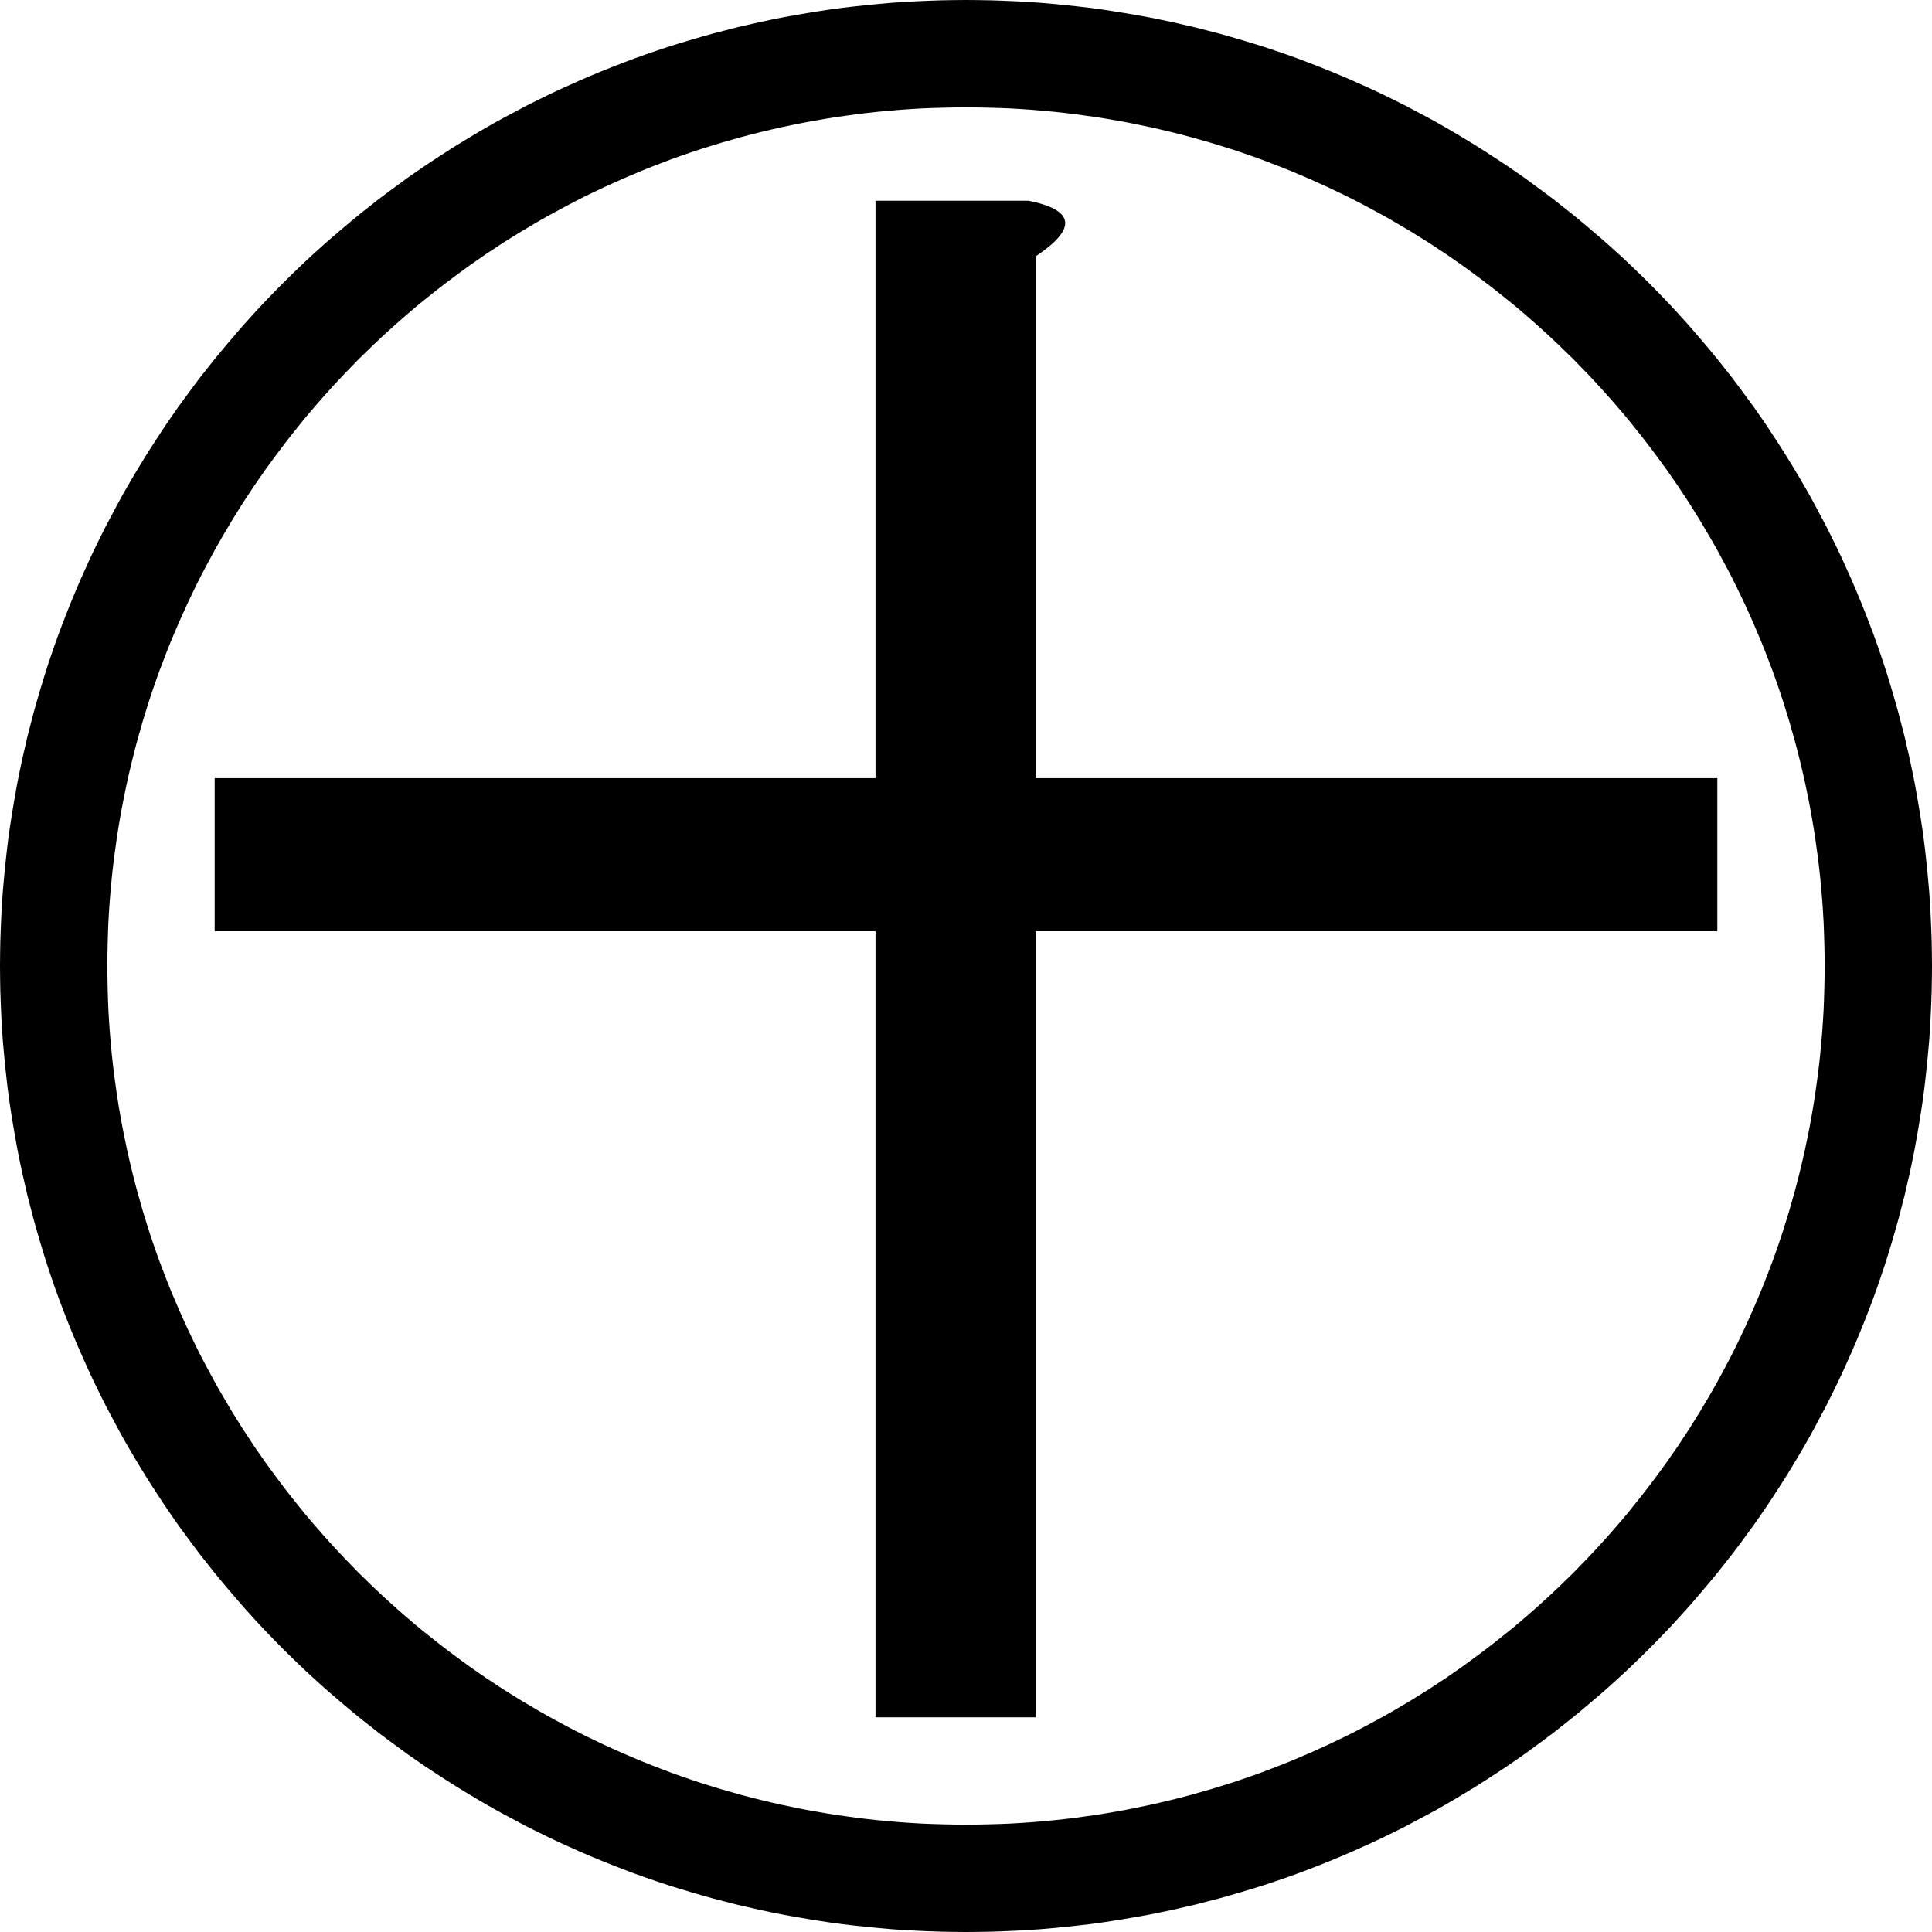
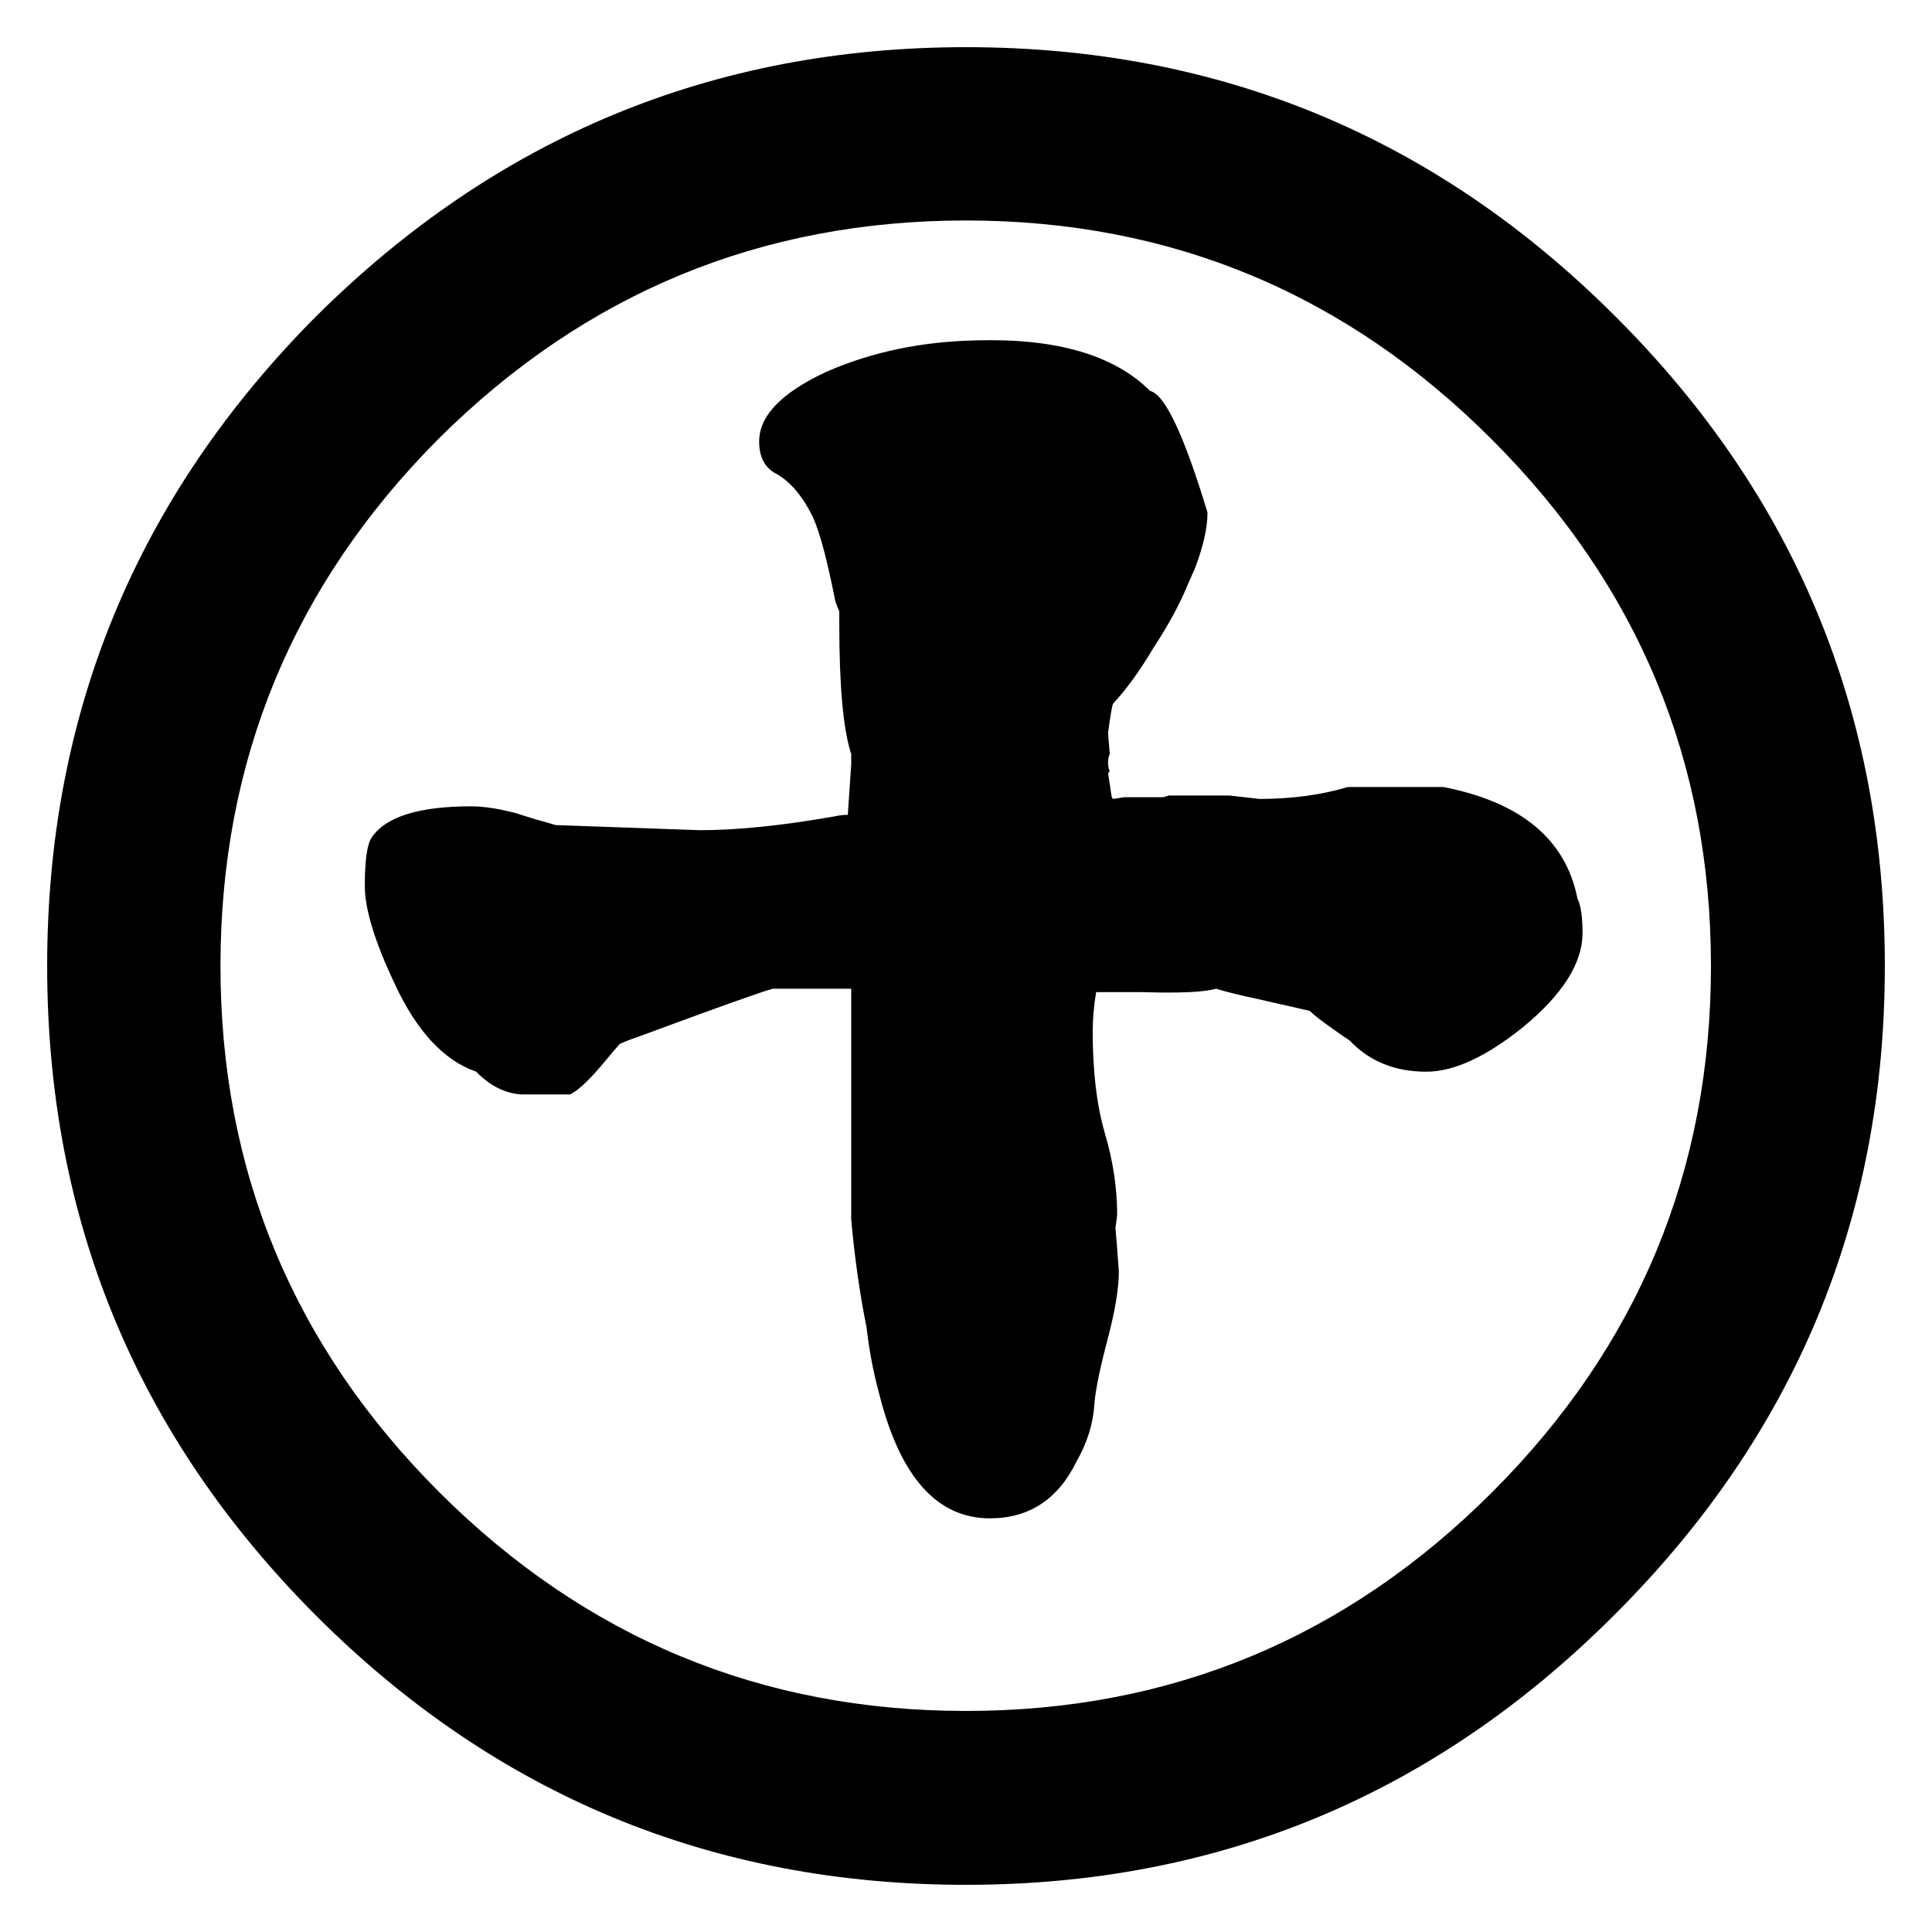
- <svg xmlns="http://www.w3.org/2000/svg" width="100%" height="100%" viewBox="0 0 18 18" version="1.1" xml:space="preserve" style="fill-rule:evenodd;clip-rule:evenodd;stroke-linejoin:round;stroke-miterlimit:2;">
-   <path d="M9.116,0.001l0.116,0.002l0.116,0.004l0.115,0.005l0.115,0.006l0.114,0.008l0.114,0.01l0.114,0.011l0.113,0.012l0.113,0.013l0.112,0.015l0.112,0.017l0.111,0.018l0.111,0.019l0.111,0.02l0.11,0.022l0.109,0.023l0.109,0.025l0.109,0.025l0.108,0.028l0.108,0.028l0.107,0.03l0.106,0.031l0.106,0.032l0.105,0.033l0.105,0.035l0.105,0.036l0.103,0.037l0.103,0.039l0.103,0.04l0.102,0.041l0.101,0.042l0.1,0.043l0.1,0.045l0.1,0.045l0.098,0.047l0.098,0.048l0.098,0.049l0.096,0.051l0.096,0.051l0.096,0.052l0.094,0.054l0.094,0.055l0.093,0.056l0.093,0.057l0.091,0.058l0.091,0.059l0.091,0.06l0.089,0.061l0.089,0.062l0.087,0.064l0.087,0.064l0.087,0.065l0.085,0.067l0.085,0.067l0.083,0.068l0.083,0.07l0.082,0.07l0.082,0.071l0.08,0.072l0.08,0.073l0.078,0.074l0.078,0.075l0.077,0.076l0.076,0.077l0.075,0.078l0.074,0.078l0.073,0.08l0.072,0.08l0.071,0.082l0.07,0.082l0.07,0.083l0.068,0.083l0.067,0.085l0.067,0.085l0.065,0.087l0.064,0.087l0.064,0.087l0.062,0.089l0.061,0.089l0.06,0.091l0.059,0.091l0.058,0.091l0.057,0.093l0.056,0.093l0.055,0.094l0.054,0.094l0.052,0.096l0.051,0.096l0.051,0.096l0.049,0.098l0.048,0.098l0.047,0.098l0.045,0.1l0.045,0.1l0.043,0.1l0.042,0.101l0.041,0.102l0.04,0.103l0.039,0.103l0.037,0.103l0.036,0.105l0.035,0.105l0.033,0.105l0.032,0.106l0.031,0.106l0.03,0.107l0.028,0.108l0.028,0.108l0.025,0.109l0.025,0.109l0.023,0.109l0.022,0.11l0.02,0.111l0.019,0.111l0.018,0.111l0.017,0.112l0.015,0.112l0.013,0.113l0.012,0.113l0.011,0.114l0.01,0.114l0.008,0.114l0.006,0.115l0.005,0.115l0.004,0.116l0.002,0.116l0.001,0.116l-0.001,0.116l-0.002,0.116l-0.004,0.116l-0.005,0.115l-0.006,0.115l-0.008,0.114l-0.01,0.114l-0.011,0.114l-0.012,0.113l-0.013,0.113l-0.015,0.112l-0.017,0.112l-0.018,0.111l-0.019,0.111l-0.02,0.111l-0.022,0.11l-0.023,0.109l-0.025,0.109l-0.025,0.109l-0.028,0.108l-0.028,0.108l-0.03,0.107l-0.031,0.106l-0.032,0.106l-0.033,0.105l-0.035,0.105l-0.036,0.105l-0.037,0.103l-0.039,0.103l-0.04,0.103l-0.041,0.102l-0.042,0.101l-0.043,0.1l-0.045,0.1l-0.045,0.1l-0.047,0.098l-0.048,0.098l-0.049,0.098l-0.051,0.096l-0.051,0.096l-0.052,0.096l-0.054,0.094l-0.055,0.094l-0.056,0.093l-0.057,0.093l-0.058,0.091l-0.059,0.091l-0.06,0.091l-0.061,0.089l-0.062,0.089l-0.064,0.087l-0.064,0.087l-0.065,0.087l-0.067,0.085l-0.067,0.085l-0.068,0.083l-0.07,0.083l-0.07,0.082l-0.071,0.082l-0.072,0.08l-0.073,0.08l-0.074,0.078l-0.075,0.078l-0.076,0.077l-0.077,0.076l-0.078,0.075l-0.078,0.074l-0.08,0.073l-0.08,0.072l-0.082,0.071l-0.082,0.07l-0.083,0.07l-0.083,0.068l-0.085,0.067l-0.085,0.067l-0.087,0.065l-0.087,0.064l-0.087,0.064l-0.089,0.062l-0.089,0.061l-0.091,0.06l-0.091,0.059l-0.091,0.058l-0.093,0.057l-0.093,0.056l-0.094,0.055l-0.094,0.054l-0.096,0.052l-0.096,0.051l-0.096,0.051l-0.098,0.049l-0.098,0.048l-0.098,0.047l-0.1,0.045l-0.1,0.045l-0.1,0.043l-0.101,0.042l-0.102,0.041l-0.103,0.04l-0.103,0.039l-0.103,0.037l-0.105,0.036l-0.105,0.035l-0.105,0.033l-0.106,0.032l-0.106,0.031l-0.107,0.03l-0.108,0.028l-0.108,0.028l-0.109,0.025l-0.109,0.025l-0.109,0.023l-0.11,0.022l-0.111,0.02l-0.111,0.019l-0.111,0.018l-0.112,0.017l-0.112,0.015l-0.113,0.013l-0.113,0.012l-0.114,0.011l-0.114,0.01l-0.114,0.008l-0.115,0.006l-0.115,0.005l-0.116,0.004l-0.116,0.002l-0.116,0.001l-0.116,-0.001l-0.116,-0.002l-0.116,-0.004l-0.115,-0.005l-0.115,-0.006l-0.114,-0.008l-0.114,-0.01l-0.114,-0.011l-0.113,-0.012l-0.113,-0.013l-0.112,-0.015l-0.112,-0.017l-0.111,-0.018l-0.111,-0.019l-0.111,-0.02l-0.11,-0.022l-0.109,-0.023l-0.109,-0.025l-0.109,-0.025l-0.108,-0.028l-0.108,-0.028l-0.107,-0.03l-0.106,-0.031l-0.106,-0.032l-0.105,-0.033l-0.105,-0.035l-0.105,-0.036l-0.103,-0.037l-0.103,-0.039l-0.103,-0.04l-0.102,-0.041l-0.101,-0.042l-0.1,-0.043l-0.1,-0.045l-0.1,-0.045l-0.098,-0.047l-0.098,-0.048l-0.098,-0.049l-0.096,-0.051l-0.096,-0.051l-0.096,-0.052l-0.094,-0.054l-0.094,-0.055l-0.093,-0.056l-0.093,-0.057l-0.091,-0.058l-0.091,-0.059l-0.091,-0.06l-0.089,-0.061l-0.089,-0.062l-0.087,-0.064l-0.087,-0.064l-0.087,-0.065l-0.085,-0.067l-0.085,-0.067l-0.083,-0.068l-0.083,-0.07l-0.082,-0.07l-0.082,-0.071l-0.08,-0.072l-0.08,-0.073l-0.078,-0.074l-0.078,-0.075l-0.077,-0.076l-0.076,-0.077l-0.075,-0.078l-0.074,-0.078l-0.073,-0.08l-0.072,-0.08l-0.071,-0.082l-0.07,-0.082l-0.07,-0.083l-0.068,-0.083l-0.067,-0.085l-0.067,-0.085l-0.065,-0.087l-0.064,-0.087l-0.064,-0.087l-0.062,-0.089l-0.061,-0.089l-0.06,-0.091l-0.059,-0.091l-0.058,-0.091l-0.057,-0.093l-0.056,-0.093l-0.055,-0.094l-0.054,-0.094l-0.052,-0.096l-0.051,-0.096l-0.051,-0.096l-0.049,-0.098l-0.048,-0.098l-0.047,-0.098l-0.045,-0.1l-0.045,-0.1l-0.043,-0.1l-0.042,-0.101l-0.041,-0.102l-0.04,-0.103l-0.039,-0.103l-0.037,-0.103l-0.036,-0.105l-0.035,-0.105l-0.033,-0.105l-0.032,-0.106l-0.031,-0.106l-0.03,-0.107l-0.028,-0.108l-0.028,-0.108l-0.025,-0.109l-0.025,-0.109l-0.023,-0.109l-0.022,-0.11l-0.02,-0.111l-0.019,-0.111l-0.018,-0.111l-0.017,-0.112l-0.015,-0.112l-0.013,-0.113l-0.012,-0.113l-0.011,-0.114l-0.01,-0.114l-0.008,-0.114l-0.006,-0.115l-0.005,-0.115l-0.004,-0.116l-0.002,-0.116l-0.001,-0.116l0.001,-0.116l0.002,-0.116l0.004,-0.116l0.005,-0.115l0.006,-0.115l0.008,-0.114l0.01,-0.114l0.011,-0.114l0.012,-0.113l0.013,-0.113l0.015,-0.112l0.017,-0.112l0.018,-0.111l0.019,-0.111l0.02,-0.111l0.022,-0.11l0.023,-0.109l0.025,-0.109l0.025,-0.109l0.028,-0.108l0.028,-0.108l0.03,-0.107l0.031,-0.106l0.032,-0.106l0.033,-0.105l0.035,-0.105l0.036,-0.105l0.037,-0.103l0.039,-0.103l0.04,-0.103l0.041,-0.102l0.042,-0.101l0.043,-0.1l0.045,-0.1l0.045,-0.1l0.047,-0.098l0.048,-0.098l0.049,-0.098l0.051,-0.096l0.051,-0.096l0.052,-0.096l0.054,-0.094l0.055,-0.094l0.056,-0.093l0.057,-0.093l0.058,-0.091l0.059,-0.091l0.06,-0.091l0.061,-0.089l0.062,-0.089l0.064,-0.087l0.064,-0.087l0.065,-0.087l0.067,-0.085l0.067,-0.085l0.068,-0.083l0.07,-0.083l0.07,-0.082l0.071,-0.082l0.072,-0.08l0.073,-0.08l0.074,-0.078l0.075,-0.078l0.076,-0.077l0.077,-0.076l0.078,-0.075l0.078,-0.074l0.08,-0.073l0.08,-0.072l0.082,-0.071l0.082,-0.07l0.083,-0.07l0.083,-0.068l0.085,-0.067l0.085,-0.067l0.087,-0.065l0.087,-0.064l0.087,-0.064l0.089,-0.062l0.089,-0.061l0.091,-0.06l0.091,-0.059l0.091,-0.058l0.093,-0.057l0.093,-0.056l0.094,-0.055l0.094,-0.054l0.096,-0.052l0.096,-0.051l0.096,-0.051l0.098,-0.049l0.098,-0.048l0.098,-0.047l0.1,-0.045l0.1,-0.045l0.1,-0.043l0.101,-0.042l0.102,-0.041l0.103,-0.04l0.103,-0.039l0.103,-0.037l0.105,-0.036l0.105,-0.035l0.105,-0.033l0.106,-0.032l0.106,-0.031l0.107,-0.03l0.108,-0.028l0.108,-0.028l0.109,-0.025l0.109,-0.025l0.109,-0.023l0.11,-0.022l0.111,-0.02l0.111,-0.019l0.111,-0.018l0.112,-0.017l0.112,-0.015l0.113,-0.013l0.113,-0.012l0.114,-0.011l0.114,-0.01l0.114,-0.008l0.115,-0.006l0.115,-0.005l0.116,-0.004l0.116,-0.002l0.116,-0.001l0.116,0.001Zm-0.22,1l-0.103,0.002l-0.103,0.003l-0.102,0.004l-0.102,0.006l-0.102,0.007l-0.101,0.009l-0.101,0.009l-0.101,0.011l-0.1,0.012l-0.1,0.014l-0.1,0.014l-0.099,0.016l-0.098,0.017l-0.098,0.018l-0.098,0.02l-0.097,0.02l-0.097,0.022l-0.097,0.023l-0.096,0.024l-0.095,0.025l-0.095,0.027l-0.095,0.027l-0.094,0.029l-0.093,0.029l-0.093,0.031l-0.093,0.032l-0.092,0.033l-0.092,0.035l-0.091,0.035l-0.09,0.036l-0.09,0.038l-0.089,0.038l-0.089,0.04l-0.088,0.04l-0.088,0.042l-0.087,0.042l-0.087,0.044l-0.086,0.045l-0.085,0.046l-0.085,0.046l-0.084,0.048l-0.083,0.049l-0.083,0.049l-0.082,0.051l-0.082,0.051l-0.08,0.053l-0.081,0.053l-0.079,0.055l-0.079,0.055l-0.078,0.057l-0.077,0.057l-0.077,0.058l-0.076,0.059l-0.075,0.06l-0.075,0.06l-0.074,0.062l-0.073,0.063l-0.072,0.063l-0.071,0.064l-0.071,0.065l-0.07,0.066l-0.069,0.067l-0.069,0.067l-0.067,0.069l-0.067,0.069l-0.066,0.07l-0.065,0.071l-0.064,0.071l-0.063,0.072l-0.063,0.073l-0.062,0.074l-0.06,0.075l-0.06,0.075l-0.059,0.076l-0.058,0.077l-0.057,0.077l-0.057,0.078l-0.055,0.079l-0.055,0.079l-0.053,0.081l-0.053,0.08l-0.051,0.082l-0.051,0.082l-0.049,0.083l-0.049,0.083l-0.048,0.084l-0.046,0.085l-0.046,0.085l-0.045,0.086l-0.044,0.087l-0.042,0.087l-0.042,0.088l-0.04,0.088l-0.04,0.089l-0.038,0.089l-0.038,0.09l-0.036,0.09l-0.035,0.091l-0.035,0.092l-0.033,0.092l-0.032,0.093l-0.031,0.093l-0.029,0.093l-0.029,0.094l-0.027,0.095l-0.027,0.095l-0.025,0.095l-0.024,0.096l-0.023,0.097l-0.022,0.097l-0.02,0.097l-0.02,0.098l-0.018,0.098l-0.017,0.098l-0.016,0.099l-0.014,0.1l-0.014,0.1l-0.012,0.1l-0.011,0.101l-0.009,0.101l-0.009,0.101l-0.007,0.102l-0.006,0.102l-0.004,0.102l-0.003,0.103l-0.002,0.103l-0.001,0.104l0.001,0.104l0.002,0.103l0.003,0.103l0.004,0.102l0.006,0.102l0.007,0.102l0.009,0.101l0.009,0.101l0.011,0.101l0.012,0.1l0.014,0.1l0.014,0.1l0.016,0.099l0.017,0.098l0.018,0.098l0.02,0.098l0.02,0.097l0.022,0.097l0.023,0.097l0.024,0.096l0.025,0.095l0.027,0.095l0.027,0.095l0.029,0.094l0.029,0.093l0.031,0.093l0.032,0.093l0.033,0.092l0.035,0.092l0.035,0.091l0.036,0.09l0.038,0.09l0.038,0.089l0.04,0.089l0.04,0.088l0.042,0.088l0.042,0.087l0.044,0.087l0.045,0.086l0.046,0.085l0.046,0.085l0.048,0.084l0.049,0.083l0.049,0.083l0.051,0.082l0.051,0.082l0.053,0.08l0.053,0.081l0.055,0.079l0.055,0.079l0.057,0.078l0.057,0.077l0.058,0.077l0.059,0.076l0.06,0.075l0.06,0.075l0.062,0.074l0.063,0.073l0.063,0.072l0.064,0.071l0.065,0.071l0.066,0.07l0.067,0.069l0.067,0.069l0.069,0.067l0.069,0.067l0.07,0.066l0.071,0.065l0.071,0.064l0.072,0.063l0.073,0.063l0.074,0.062l0.075,0.06l0.075,0.06l0.076,0.059l0.077,0.058l0.077,0.057l0.078,0.057l0.079,0.055l0.079,0.055l0.081,0.053l0.08,0.053l0.082,0.051l0.082,0.051l0.083,0.049l0.083,0.049l0.084,0.048l0.085,0.046l0.085,0.046l0.086,0.045l0.087,0.044l0.087,0.042l0.088,0.042l0.088,0.04l0.089,0.04l0.089,0.038l0.09,0.038l0.09,0.036l0.091,0.035l0.092,0.035l0.092,0.033l0.093,0.032l0.093,0.031l0.093,0.029l0.094,0.029l0.095,0.027l0.095,0.027l0.095,0.025l0.096,0.024l0.097,0.023l0.097,0.022l0.097,0.02l0.098,0.02l0.098,0.018l0.098,0.017l0.099,0.016l0.1,0.014l0.1,0.014l0.1,0.012l0.101,0.011l0.101,0.009l0.101,0.009l0.102,0.007l0.102,0.006l0.102,0.004l0.103,0.003l0.103,0.002l0.104,0.001l0.104,-0.001l0.103,-0.002l0.103,-0.003l0.102,-0.004l0.102,-0.006l0.102,-0.007l0.101,-0.009l0.101,-0.009l0.101,-0.011l0.1,-0.012l0.1,-0.014l0.1,-0.014l0.099,-0.016l0.098,-0.017l0.098,-0.018l0.098,-0.02l0.097,-0.02l0.097,-0.022l0.097,-0.023l0.096,-0.024l0.095,-0.025l0.095,-0.027l0.095,-0.027l0.094,-0.029l0.093,-0.029l0.093,-0.031l0.093,-0.032l0.092,-0.033l0.092,-0.035l0.091,-0.035l0.09,-0.036l0.09,-0.038l0.089,-0.038l0.089,-0.04l0.088,-0.04l0.088,-0.042l0.087,-0.042l0.087,-0.044l0.086,-0.045l0.085,-0.046l0.085,-0.046l0.084,-0.048l0.083,-0.049l0.083,-0.049l0.082,-0.051l0.082,-0.051l0.08,-0.053l0.081,-0.053l0.079,-0.055l0.079,-0.055l0.078,-0.057l0.077,-0.057l0.077,-0.058l0.076,-0.059l0.075,-0.06l0.075,-0.06l0.074,-0.062l0.073,-0.063l0.072,-0.063l0.071,-0.064l0.071,-0.065l0.07,-0.066l0.069,-0.067l0.069,-0.067l0.067,-0.069l0.067,-0.069l0.066,-0.07l0.065,-0.071l0.064,-0.071l0.063,-0.072l0.063,-0.073l0.062,-0.074l0.06,-0.075l0.06,-0.075l0.059,-0.076l0.058,-0.077l0.057,-0.077l0.057,-0.078l0.055,-0.079l0.055,-0.079l0.053,-0.081l0.053,-0.08l0.051,-0.082l0.051,-0.082l0.049,-0.083l0.049,-0.083l0.048,-0.084l0.046,-0.085l0.046,-0.085l0.045,-0.086l0.044,-0.087l0.042,-0.087l0.042,-0.088l0.04,-0.088l0.04,-0.089l0.038,-0.089l0.038,-0.09l0.036,-0.09l0.035,-0.091l0.035,-0.092l0.033,-0.092l0.032,-0.093l0.031,-0.093l0.029,-0.093l0.029,-0.094l0.027,-0.095l0.027,-0.095l0.025,-0.095l0.024,-0.096l0.023,-0.097l0.022,-0.097l0.02,-0.097l0.02,-0.098l0.018,-0.098l0.017,-0.098l0.016,-0.099l0.014,-0.1l0.014,-0.1l0.012,-0.1l0.011,-0.101l0.009,-0.101l0.009,-0.101l0.007,-0.102l0.006,-0.102l0.004,-0.102l0.003,-0.103l0.002,-0.103l0.001,-0.104l-0.001,-0.104l-0.002,-0.103l-0.003,-0.103l-0.004,-0.102l-0.006,-0.102l-0.007,-0.102l-0.009,-0.101l-0.009,-0.101l-0.011,-0.101l-0.012,-0.1l-0.014,-0.1l-0.014,-0.1l-0.016,-0.099l-0.017,-0.098l-0.018,-0.098l-0.02,-0.098l-0.02,-0.097l-0.022,-0.097l-0.023,-0.097l-0.024,-0.096l-0.025,-0.095l-0.027,-0.095l-0.027,-0.095l-0.029,-0.094l-0.029,-0.093l-0.031,-0.093l-0.032,-0.093l-0.033,-0.092l-0.035,-0.092l-0.035,-0.091l-0.036,-0.09l-0.038,-0.09l-0.038,-0.089l-0.04,-0.089l-0.04,-0.088l-0.042,-0.088l-0.042,-0.087l-0.044,-0.087l-0.045,-0.086l-0.046,-0.085l-0.046,-0.085l-0.048,-0.084l-0.049,-0.083l-0.049,-0.083l-0.051,-0.082l-0.051,-0.082l-0.053,-0.08l-0.053,-0.081l-0.055,-0.079l-0.055,-0.079l-0.057,-0.078l-0.057,-0.077l-0.058,-0.077l-0.059,-0.076l-0.06,-0.075l-0.06,-0.075l-0.062,-0.074l-0.063,-0.073l-0.063,-0.072l-0.064,-0.071l-0.065,-0.071l-0.066,-0.07l-0.067,-0.069l-0.067,-0.069l-0.069,-0.067l-0.069,-0.067l-0.07,-0.066l-0.071,-0.065l-0.071,-0.064l-0.072,-0.063l-0.073,-0.063l-0.074,-0.062l-0.075,-0.06l-0.075,-0.06l-0.076,-0.059l-0.077,-0.058l-0.077,-0.057l-0.078,-0.057l-0.079,-0.055l-0.079,-0.055l-0.081,-0.053l-0.08,-0.053l-0.082,-0.051l-0.082,-0.051l-0.083,-0.049l-0.083,-0.049l-0.084,-0.048l-0.085,-0.046l-0.085,-0.046l-0.086,-0.045l-0.087,-0.044l-0.087,-0.042l-0.088,-0.042l-0.088,-0.04l-0.089,-0.04l-0.089,-0.038l-0.09,-0.038l-0.09,-0.036l-0.091,-0.035l-0.092,-0.035l-0.092,-0.033l-0.093,-0.032l-0.093,-0.031l-0.093,-0.029l-0.094,-0.029l-0.095,-0.027l-0.095,-0.027l-0.095,-0.025l-0.096,-0.024l-0.097,-0.023l-0.097,-0.022l-0.097,-0.02l-0.098,-0.02l-0.098,-0.018l-0.098,-0.017l-0.099,-0.016l-0.1,-0.014l-0.1,-0.014l-0.1,-0.012l-0.101,-0.011l-0.101,-0.009l-0.101,-0.009l-0.102,-0.007l-0.102,-0.006l-0.102,-0.004l-0.103,-0.003l-0.103,-0.002l-0.104,-0.001l-0.104,0.001Z" />
-   <path d="M8.157,7.25l0,-5.38l1.426,0c0.432,0.087 0.454,0.26 0.065,0.519l0,4.861l6.352,0l0,1.426l-6.352,0l0,7.324l-1.491,0l0,-7.324l-6.157,0l0,-1.426l6.157,0Z" style="fill-rule:nonzero;" />
+ <svg xmlns="http://www.w3.org/2000/svg" width="100%" height="100%" viewBox="0 0 170 170" version="1.1" xml:space="preserve" style="fill-rule:evenodd;clip-rule:evenodd;stroke-linejoin:round;stroke-miterlimit:2;">
+   <g id="Layer_1" transform="matrix(1,0,0,1,-238.5,-110.8)">
+     <g>
+       <g id="Layer0_0_FILL">
+         <path d="M404.35,195.8C404.35,173.467 396.45,154.417 380.65,138.65C364.85,122.85 345.8,114.95 323.5,114.95C301.267,114.95 282.2,122.85 266.3,138.65C250.533,154.517 242.65,173.567 242.65,195.8C242.65,218.1 250.533,237.15 266.3,252.95C282.1,268.75 301.167,276.65 323.5,276.65C345.7,276.65 364.7,268.75 380.5,252.95L380.65,252.8C396.45,237 404.35,218 404.35,195.8M369.8,149.5C382.633,162.333 389.05,177.767 389.05,195.8C389.05,213.833 382.633,229.267 369.8,242.1C356.967,254.933 341.533,261.35 323.5,261.35C305.467,261.35 290.017,254.933 277.15,242.1C264.317,229.267 257.9,213.833 257.9,195.8C257.9,177.767 264.267,162.333 277,149.5L277.15,149.35C290.017,136.583 305.467,130.2 323.5,130.2C341.533,130.2 356.967,136.633 369.8,149.5M339.7,145.2C336.533,142.033 331.433,140.55 324.4,140.75C319.6,140.85 315.217,141.767 311.25,143.5C307.283,145.333 305.3,147.383 305.3,149.65C305.3,150.95 305.75,151.867 306.65,152.4C307.983,153.1 309.117,154.417 310.05,156.35C310.65,157.683 311.3,160.133 312,163.7C312.1,164 312.217,164.3 312.35,164.6L312.35,165.7C312.35,171.2 312.7,175.017 313.4,177.15L313.4,178.05L313.1,182.5C312.7,182.5 312.283,182.55 311.85,182.65C307.283,183.45 303.367,183.85 300.1,183.85L287.4,183.4C285.967,183 284.8,182.65 283.9,182.35C282.367,181.95 281.05,181.75 279.95,181.75C275.35,181.75 272.433,182.667 271.2,184.5C270.8,185.1 270.6,186.517 270.6,188.75C270.6,190.783 271.467,193.633 273.2,197.3C275.133,201.5 277.533,204.1 280.4,205.1C281.6,206.333 282.917,207 284.35,207.1L288.65,207.1C289.35,206.8 290.417,205.783 291.85,204.05C292.25,203.55 292.65,203.083 293.05,202.65C293.483,202.45 294,202.25 294.6,202.05C301.433,199.517 305.4,198.1 306.5,197.8L313.4,197.8L313.4,218.1C313.7,221.467 314.15,224.633 314.75,227.6C314.983,229.633 315.35,231.567 315.85,233.4C317.683,240.733 320.933,244.4 325.6,244.4C329.067,244.4 331.617,242.717 333.25,239.35C334.183,237.717 334.7,236.033 334.8,234.3C334.9,233.067 335.3,231.133 336,228.5C336.633,226.067 336.95,224.133 336.95,222.7C336.85,221.267 336.75,219.983 336.65,218.85C336.75,218.15 336.8,217.75 336.8,217.65C336.8,215.317 336.433,212.917 335.7,210.45C335,208.017 334.65,205.067 334.65,201.6C334.65,200.467 334.75,199.3 334.95,198.1L339.05,198.1C342.317,198.2 344.467,198.1 345.5,197.8C346.5,198.1 347.717,198.4 349.15,198.7C350.483,199 352.017,199.35 353.75,199.75C353.95,199.95 354.2,200.167 354.5,200.4C355.433,201.1 356.35,201.75 357.25,202.35C358.983,204.183 361.233,205.1 364,205.1C366.433,205.1 369.283,203.783 372.55,201.15C376.017,198.283 377.75,195.533 377.75,192.9C377.75,191.467 377.6,190.45 377.3,189.85C376.267,184.65 372.333,181.383 365.5,180.05L357.1,180.05C354.767,180.75 352.167,181.1 349.3,181.1L346.7,180.8L341.35,180.8C341.05,180.9 340.85,180.95 340.75,180.95L337.4,180.95L336.45,181.1C336.35,181 336.3,180.9 336.3,180.8C336.2,180.1 336.1,179.45 336,178.85L336.15,178.65C336.05,178.45 336,178.2 336,177.9C336,177.6 336.05,177.35 336.15,177.15L336,175.3C336.2,173.767 336.35,172.9 336.45,172.7C337.583,171.5 338.767,169.867 340,167.8C341.333,165.767 342.35,163.883 343.05,162.15L343.65,160.8C344.383,158.867 344.75,157.233 344.75,155.9C342.683,149.067 341,145.5 339.7,145.2Z" style="fill-rule:nonzero;" />
+       </g>
+     </g>
+   </g>
</svg>
